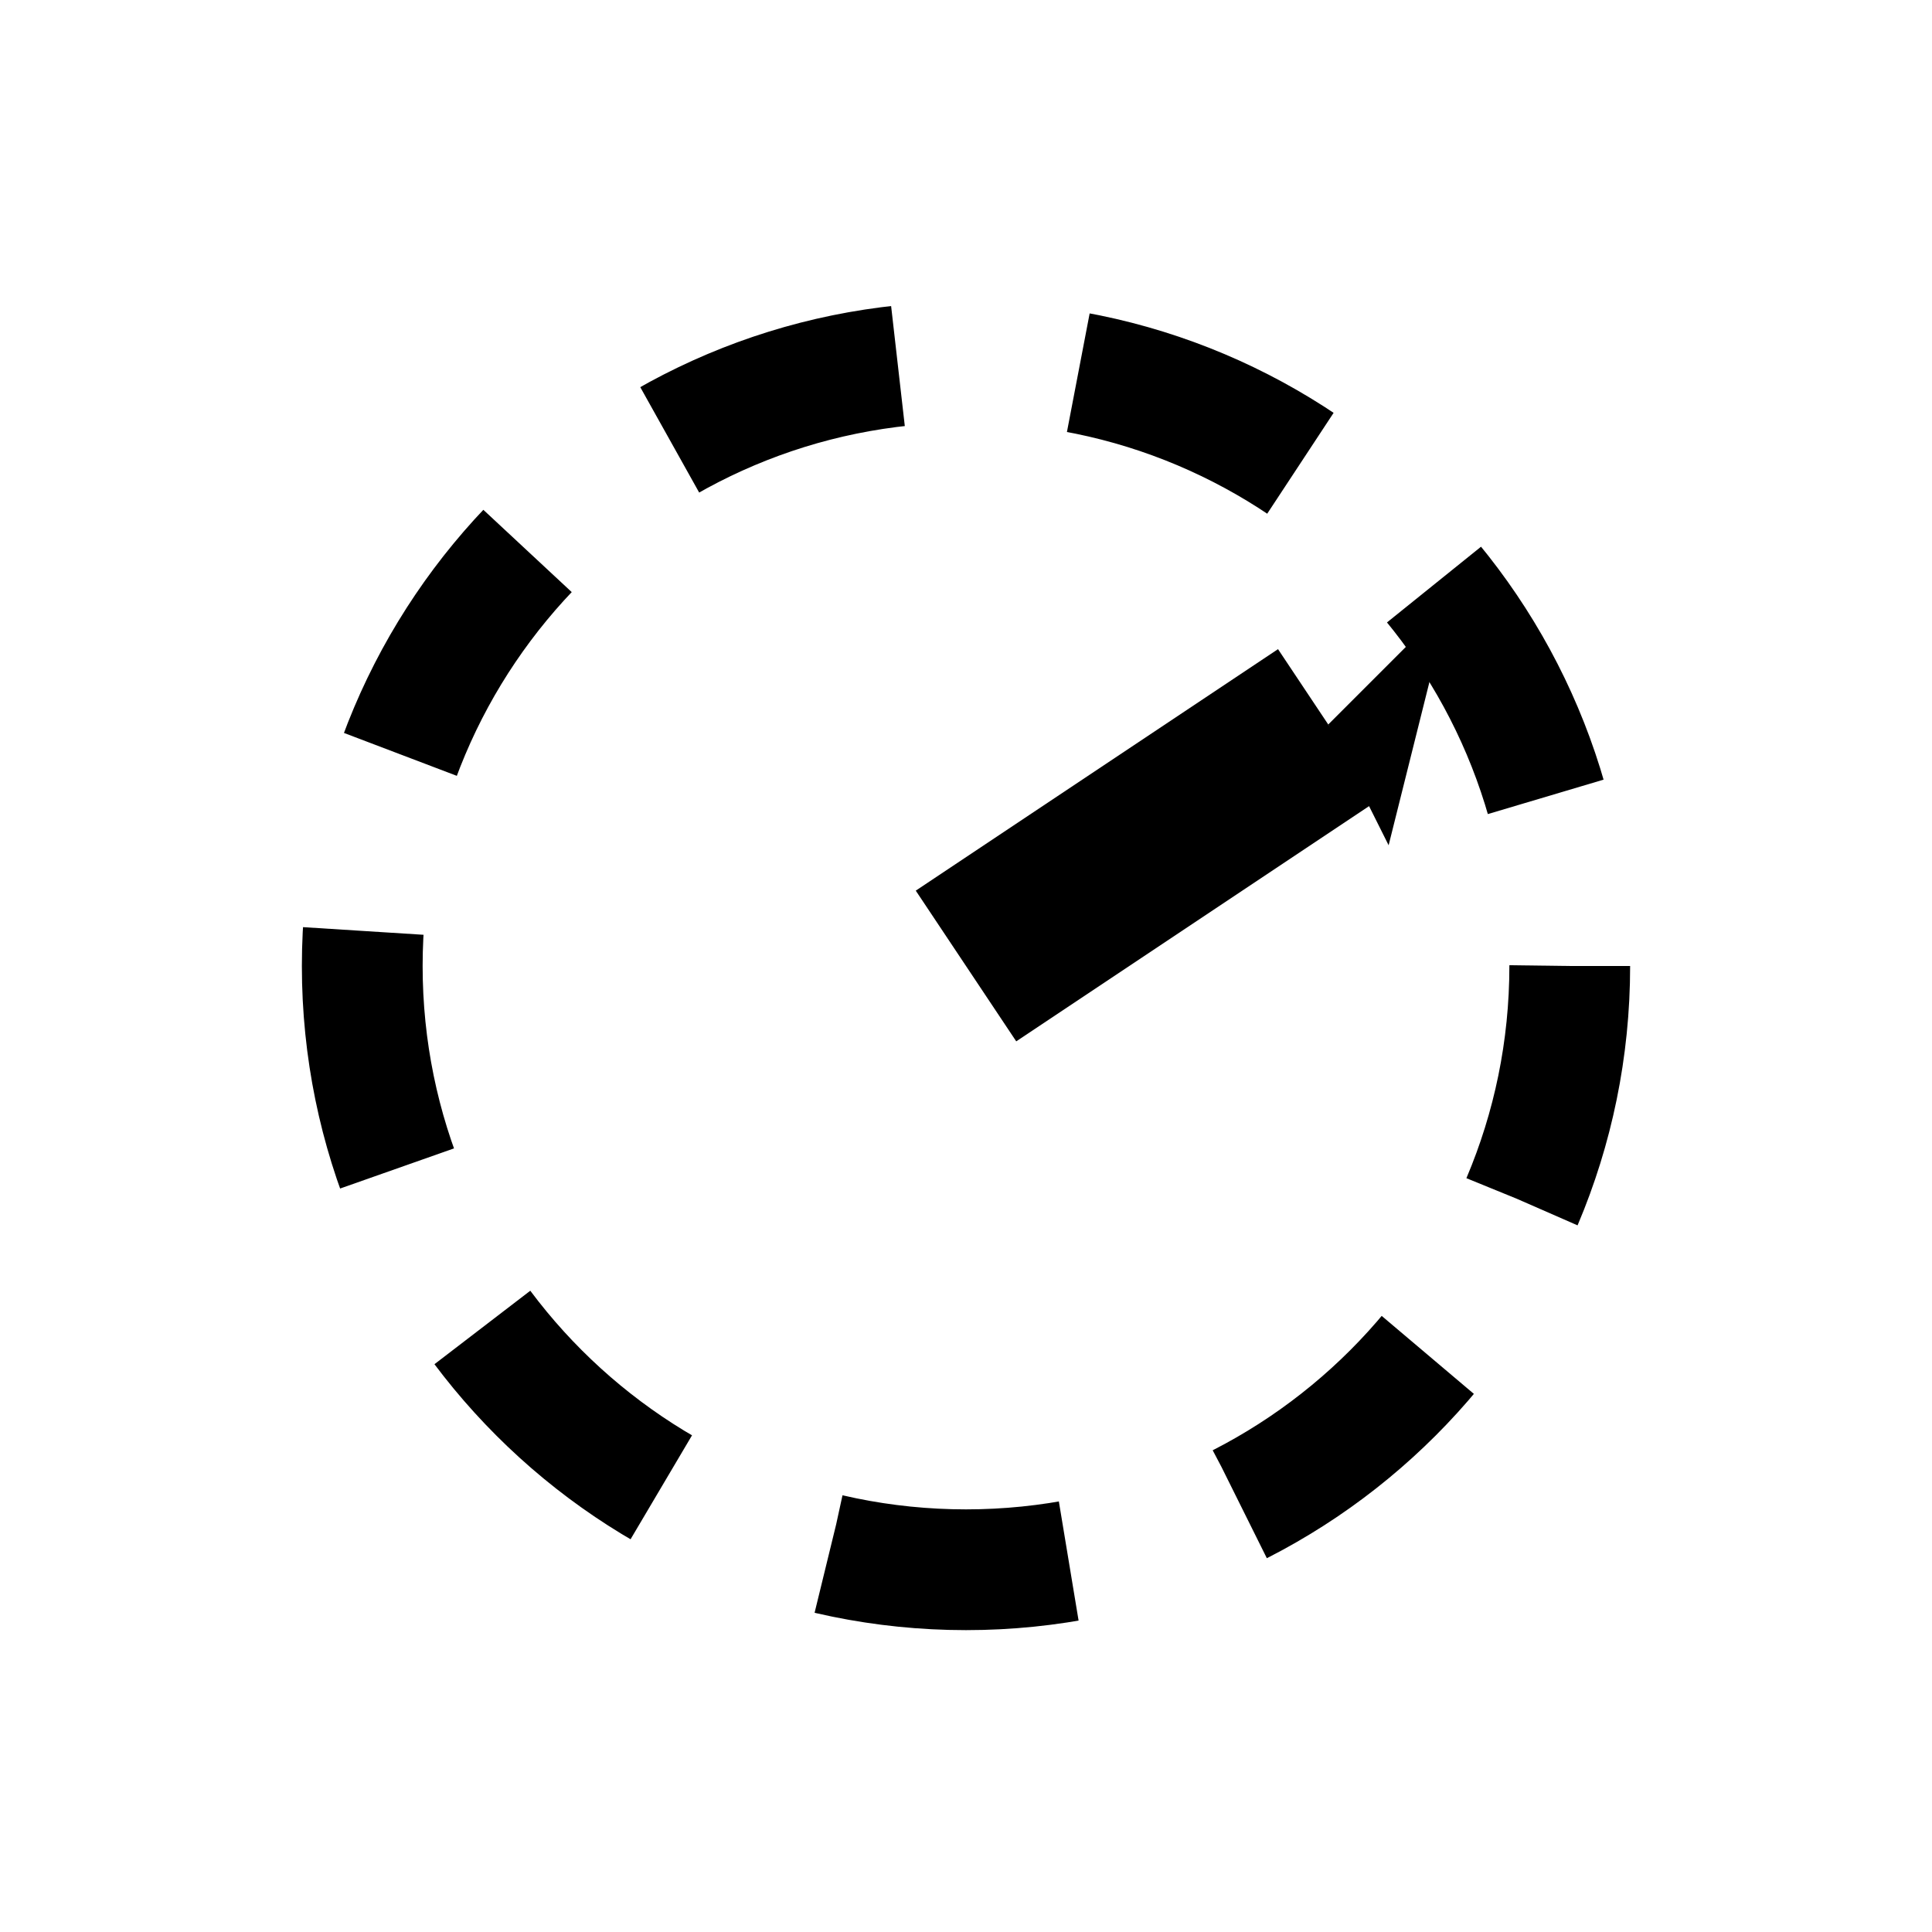
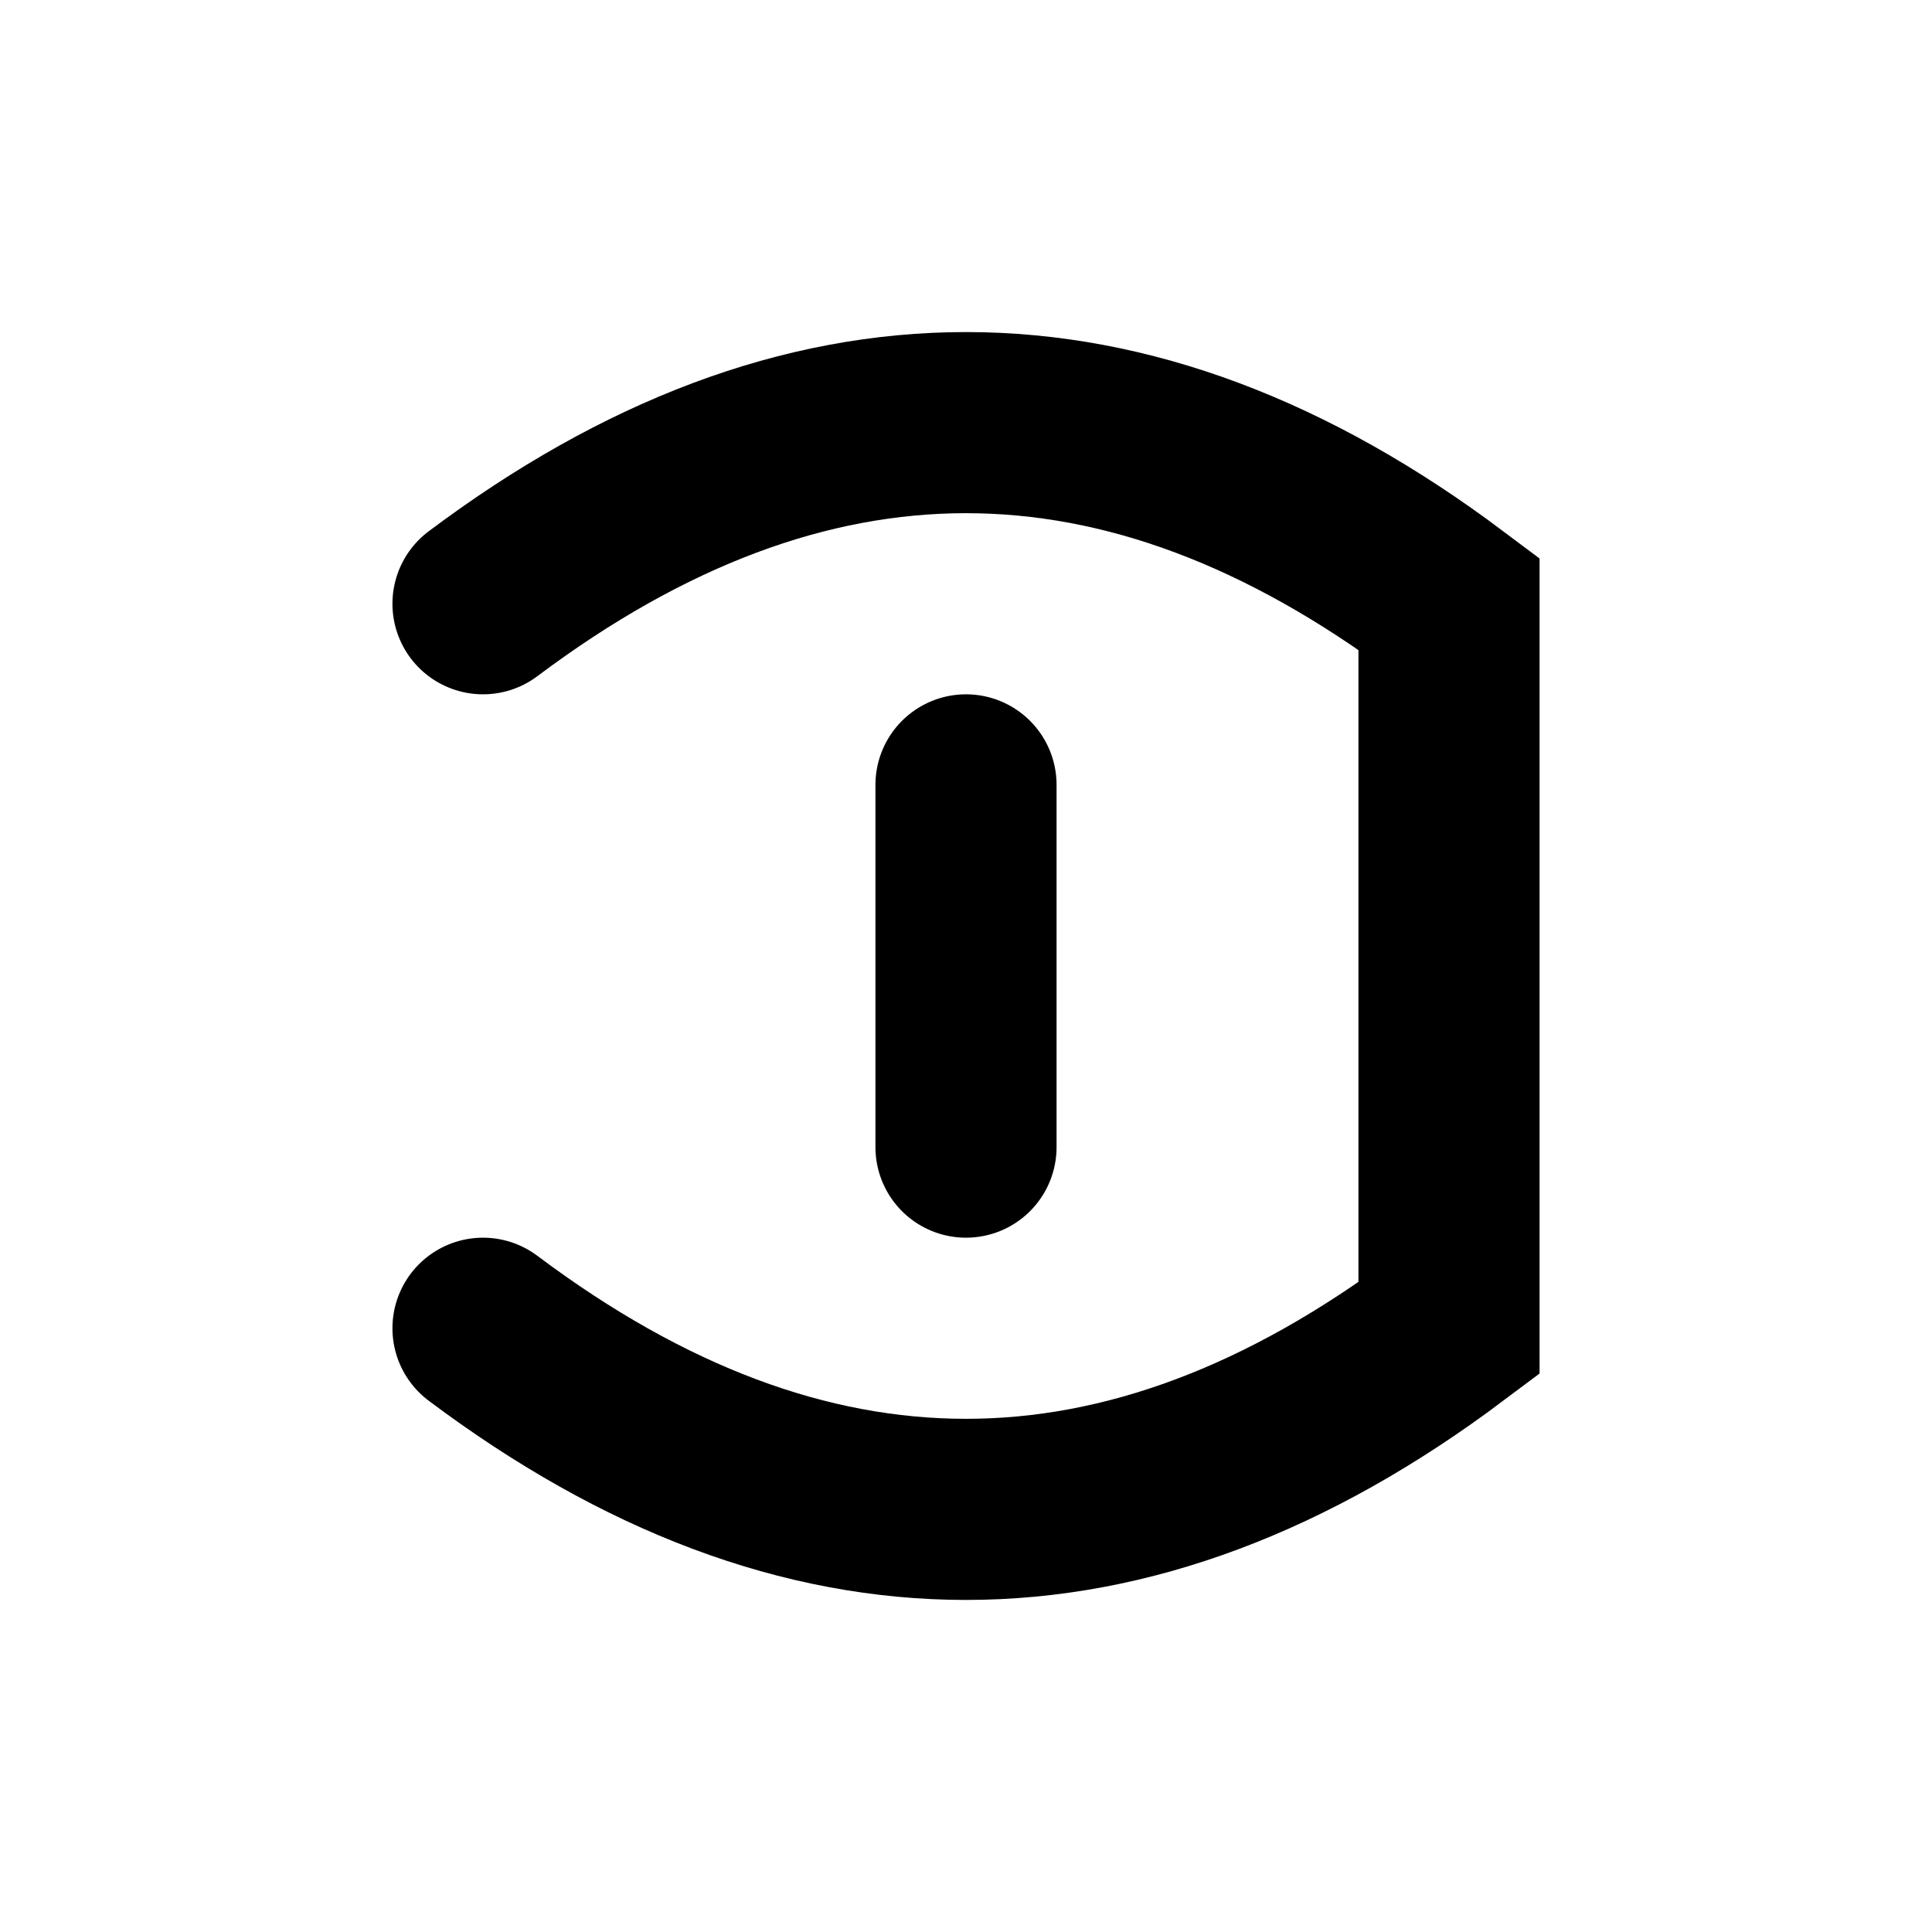
<svg xmlns="http://www.w3.org/2000/svg" width="64" height="64" viewBox="0 0 64 64">
-   <circle cx="32" cy="32" r="20" fill="none" stroke="black" stroke-width="4" stroke-dasharray="8 6" />
-   <path d="M32 32 L44 24" stroke="black" stroke-width="6" />
-   <polygon points="44,24 48,20 46,28" fill="black" />
+   <path d="M16 20 Q32 8 48 20 L48 44 Q32 56 16 44" fill="none" stroke="black" stroke-width="6" stroke-linecap="round" />
+   <line x1="32" y1="26" x2="32" y2="38" stroke="black" stroke-width="6" stroke-linecap="round" />
</svg>
